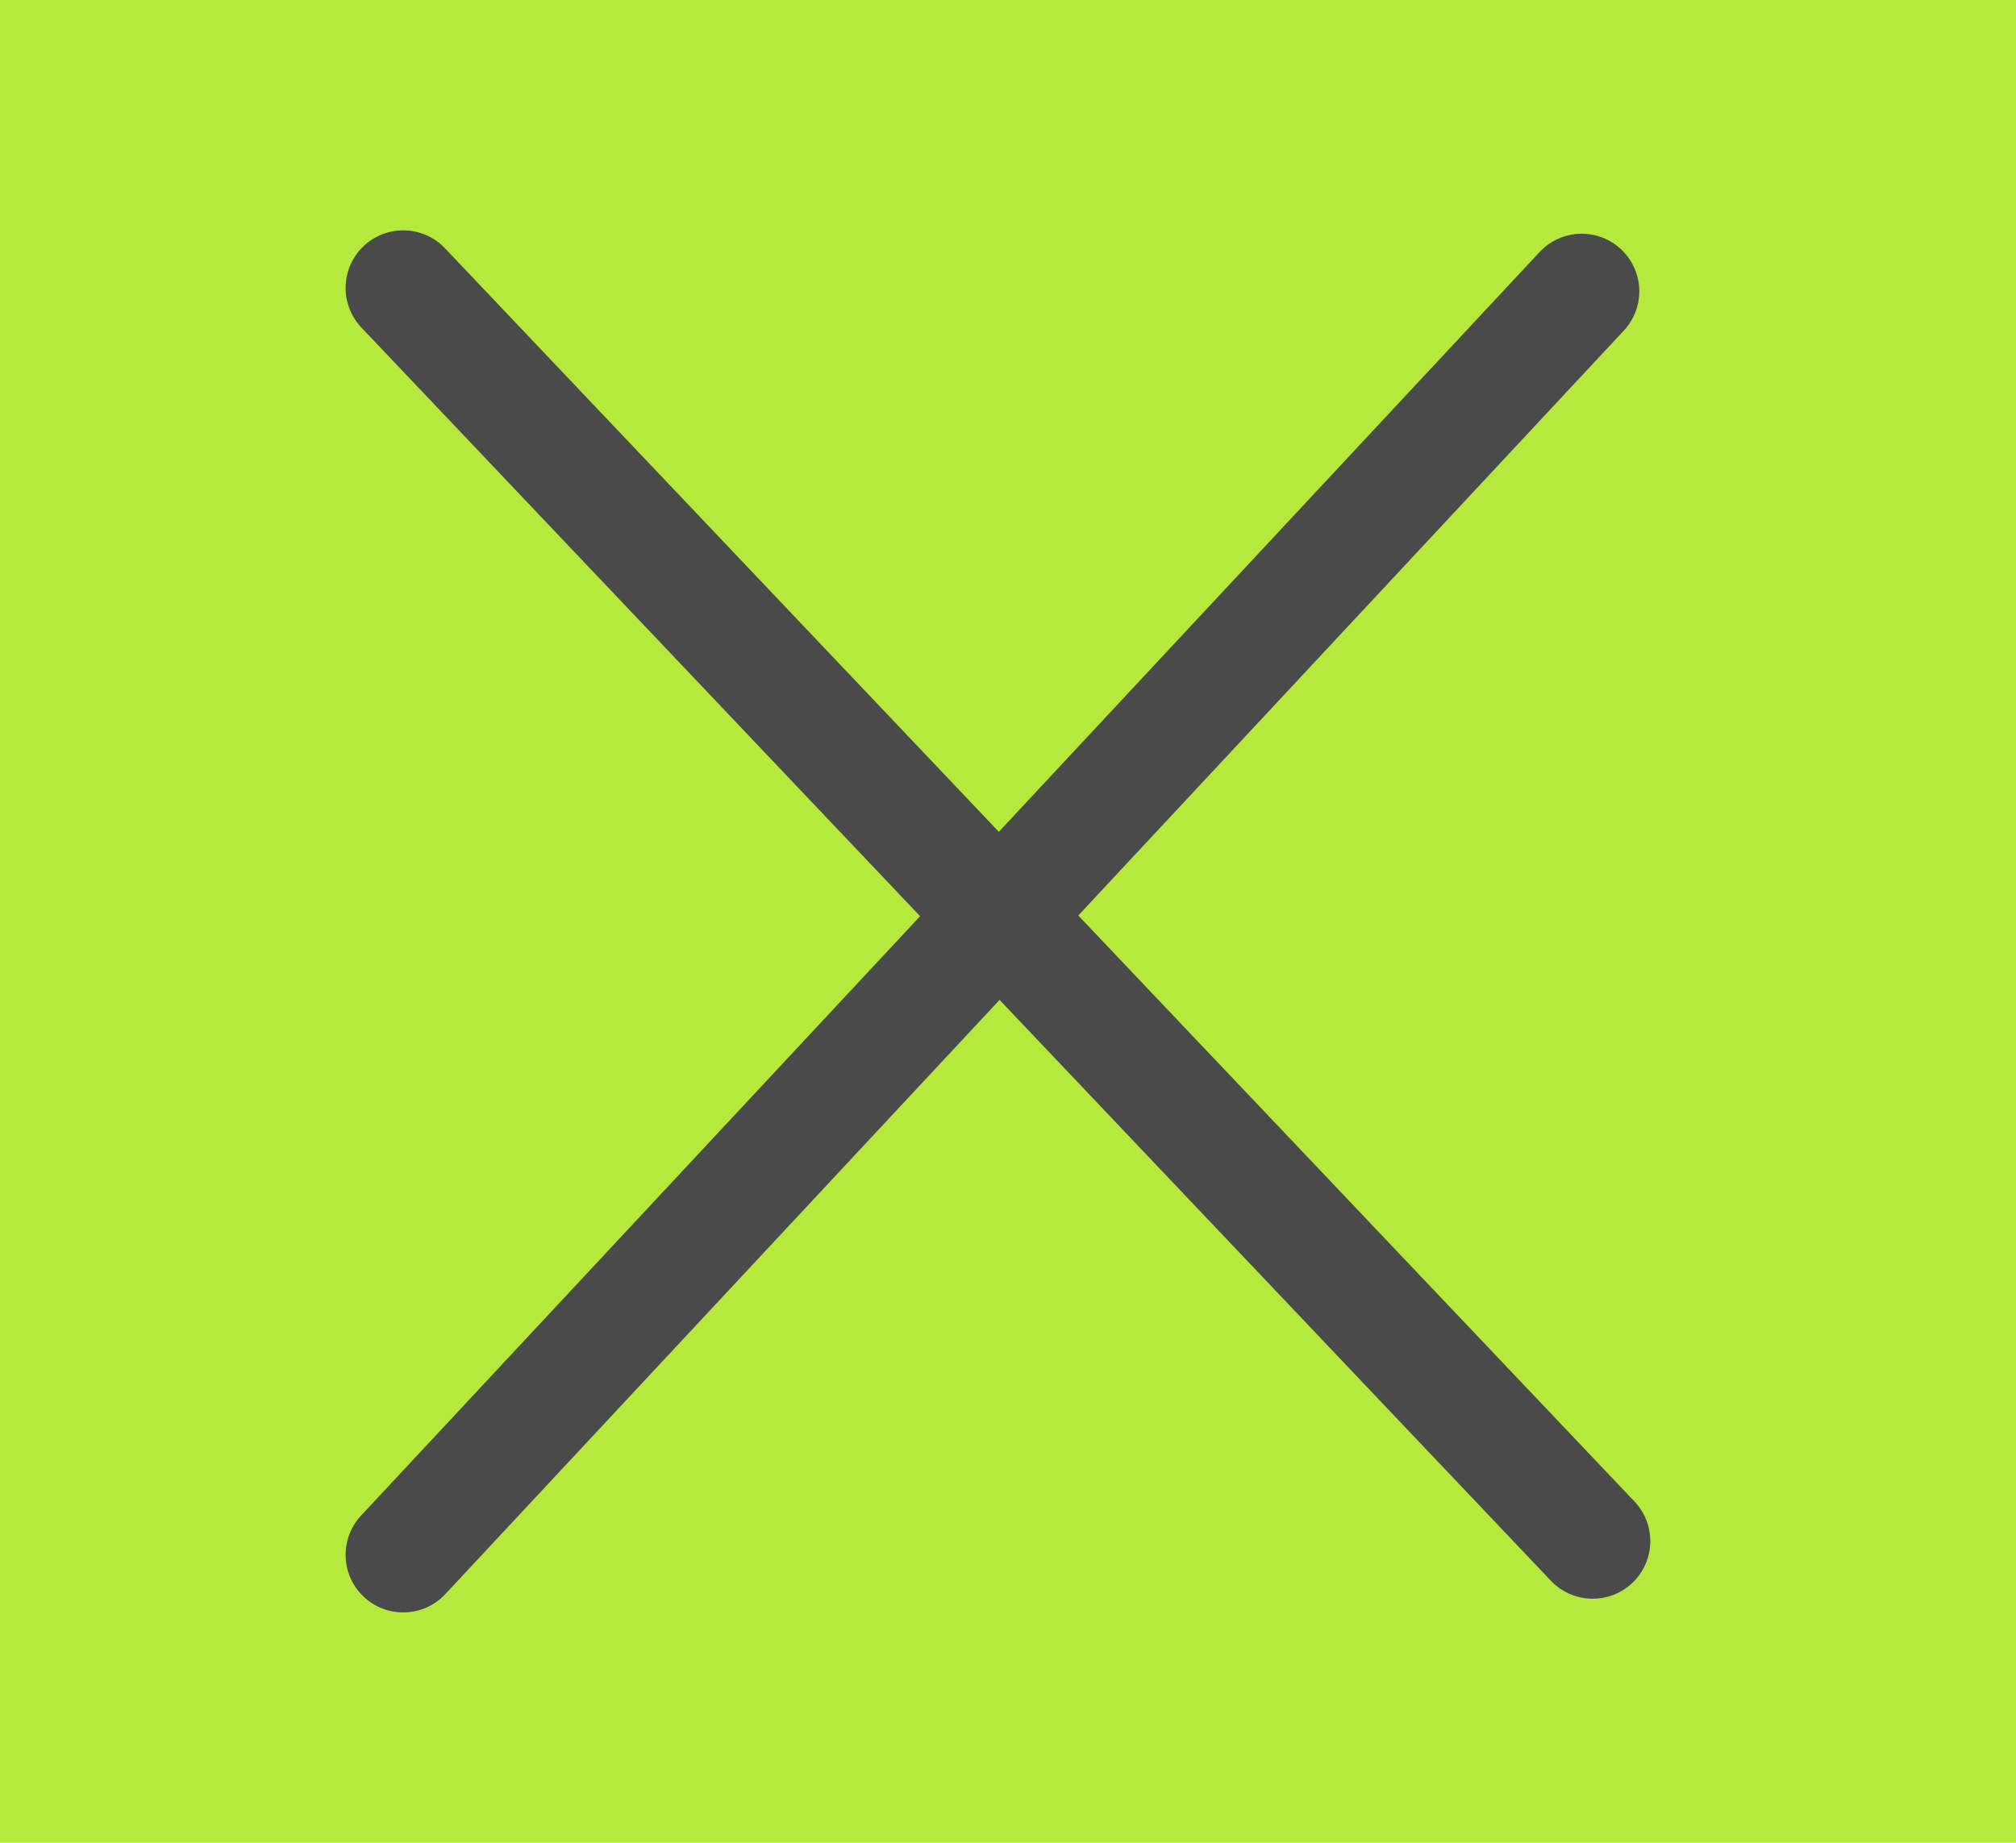
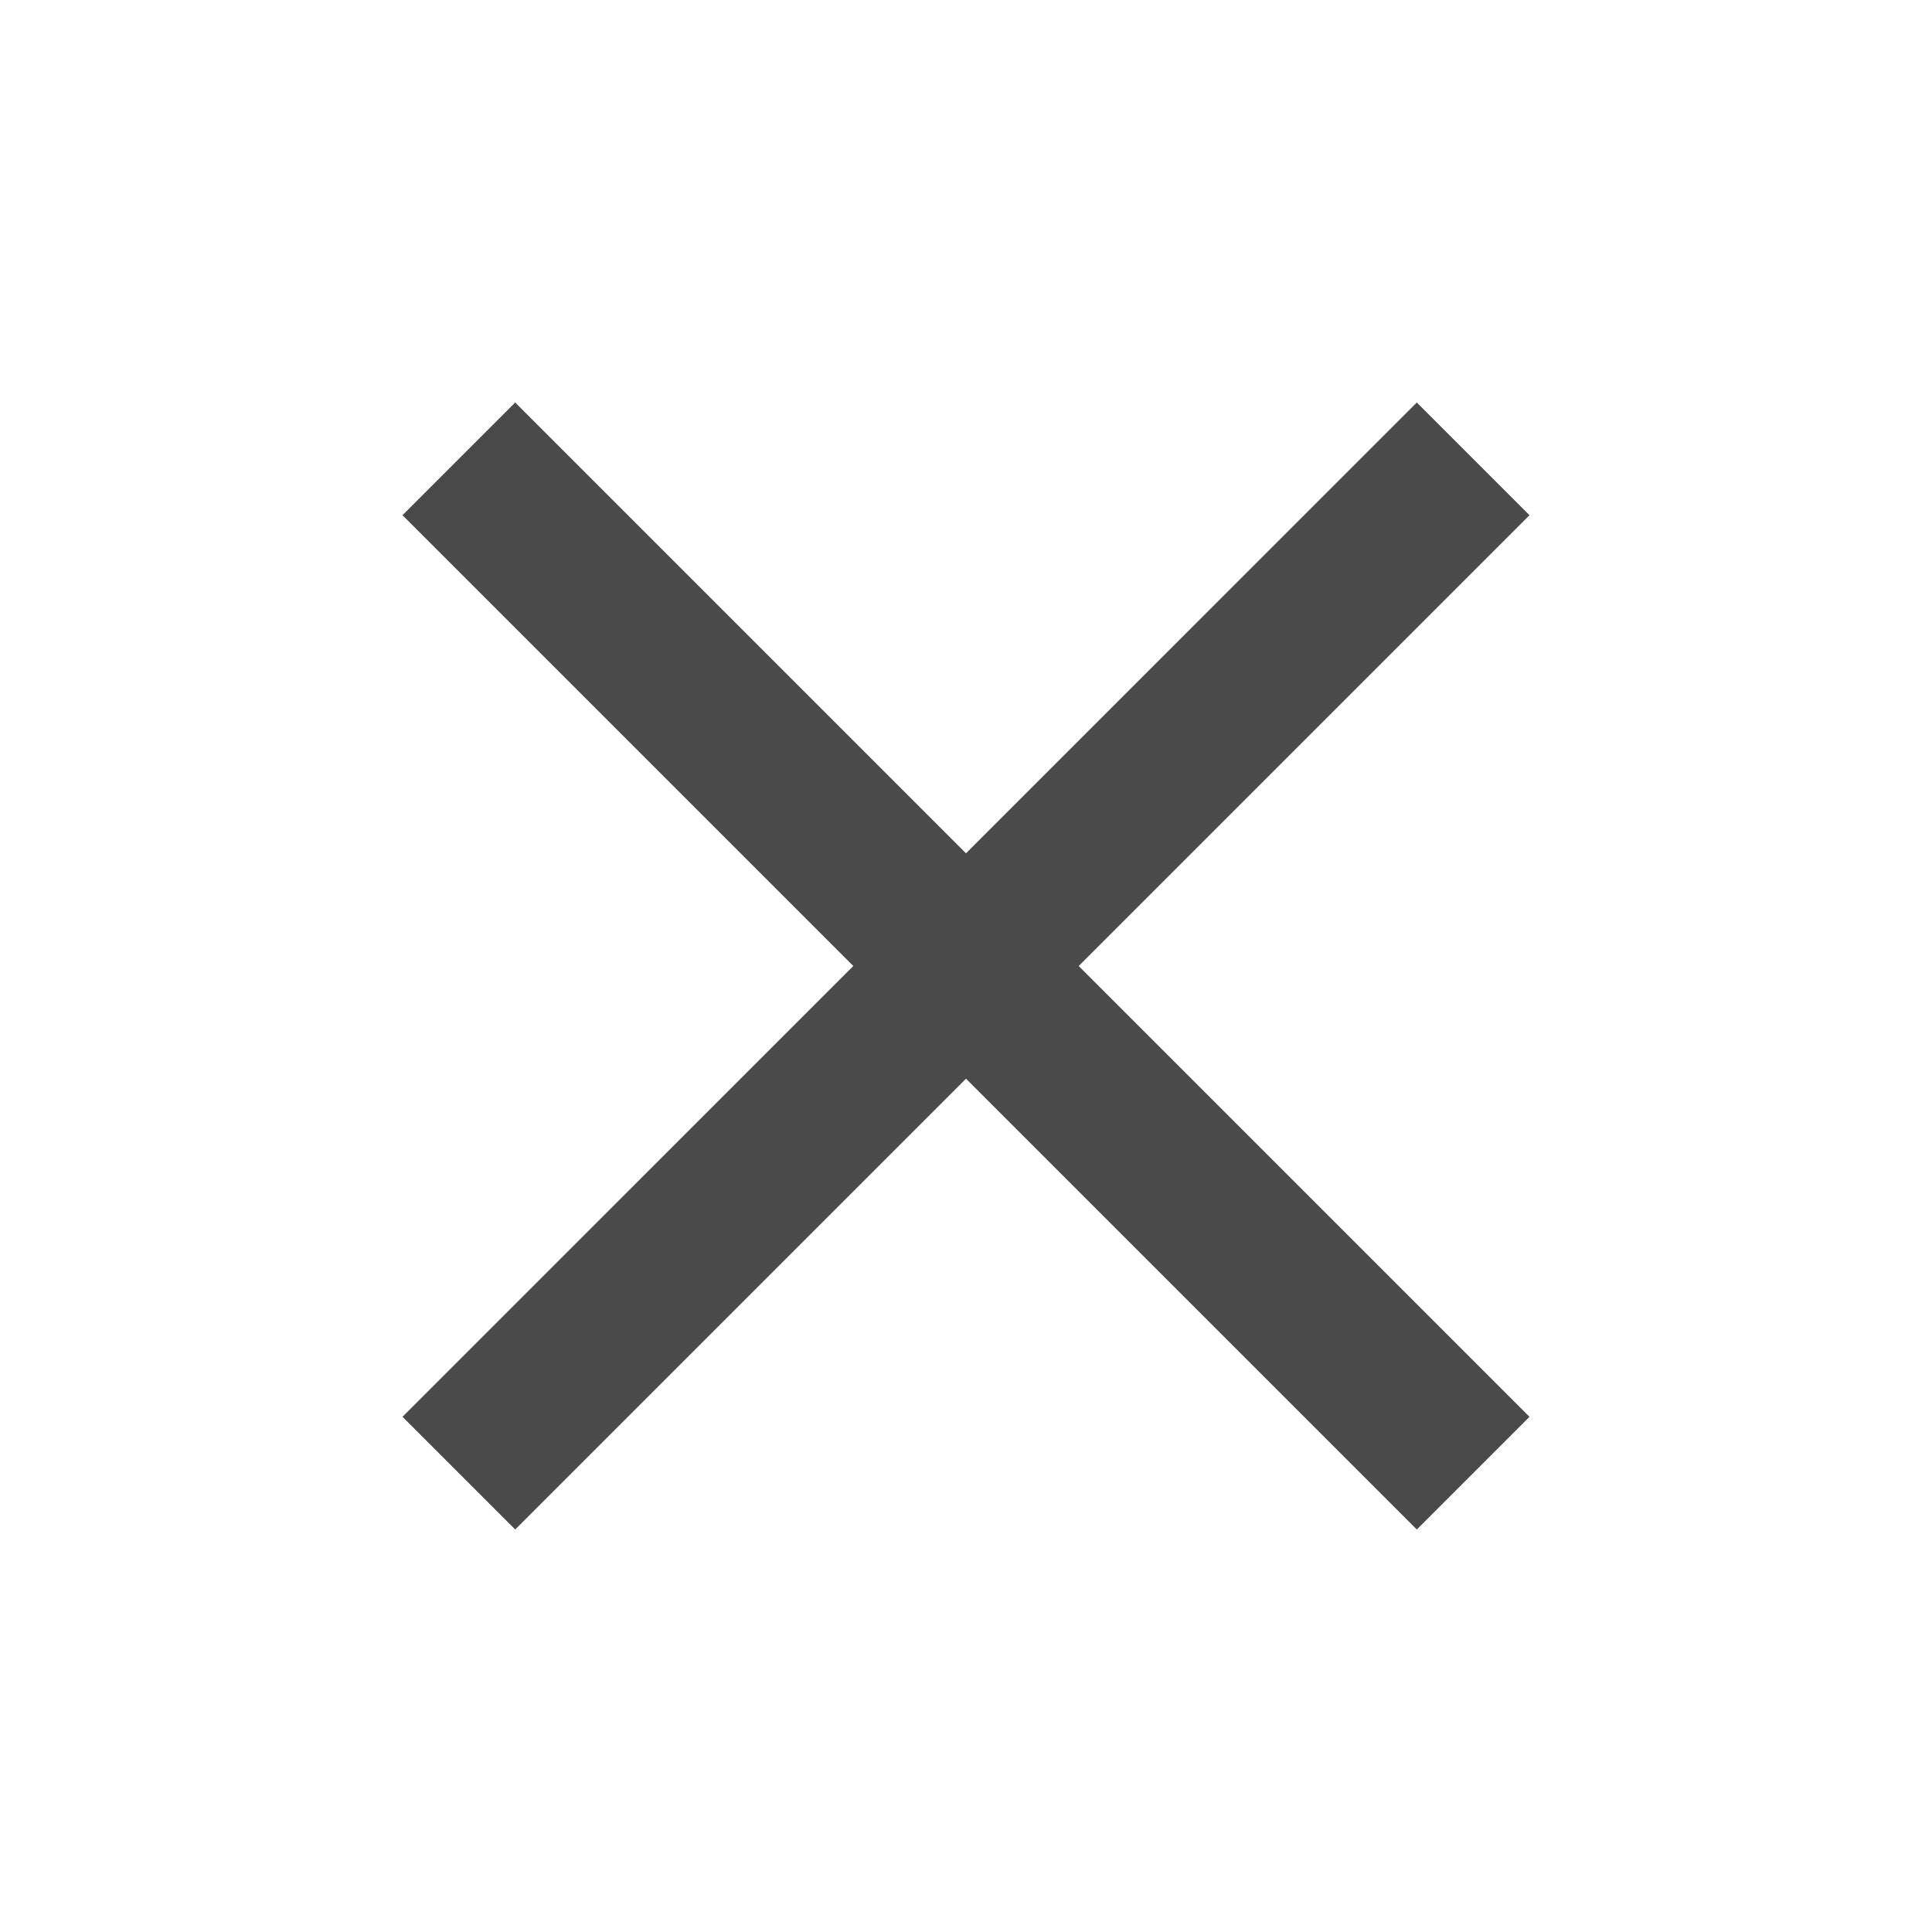
- <svg xmlns="http://www.w3.org/2000/svg" width="35" height="32" viewBox="0 0 35 32" fill="none">
-   <rect width="35" height="32" fill="#B5E93B" />
-   <path d="M7 5L27.651 26.762" stroke="#4A4A4A" stroke-width="2" stroke-linecap="round" />
-   <path d="M7 27L27.46 5.059" stroke="#4A4A4A" stroke-width="2" stroke-linecap="round" />
+ <svg xmlns="http://www.w3.org/2000/svg" height="24px" viewBox="0 -960 960 960" width="24px" fill="#4a4a4a">
+   <path d="m256-200-56-56 224-224-224-224 56-56 224 224 224-224 56 56-224 224 224 224-56 56-224-224-224 224Z" />
</svg>
